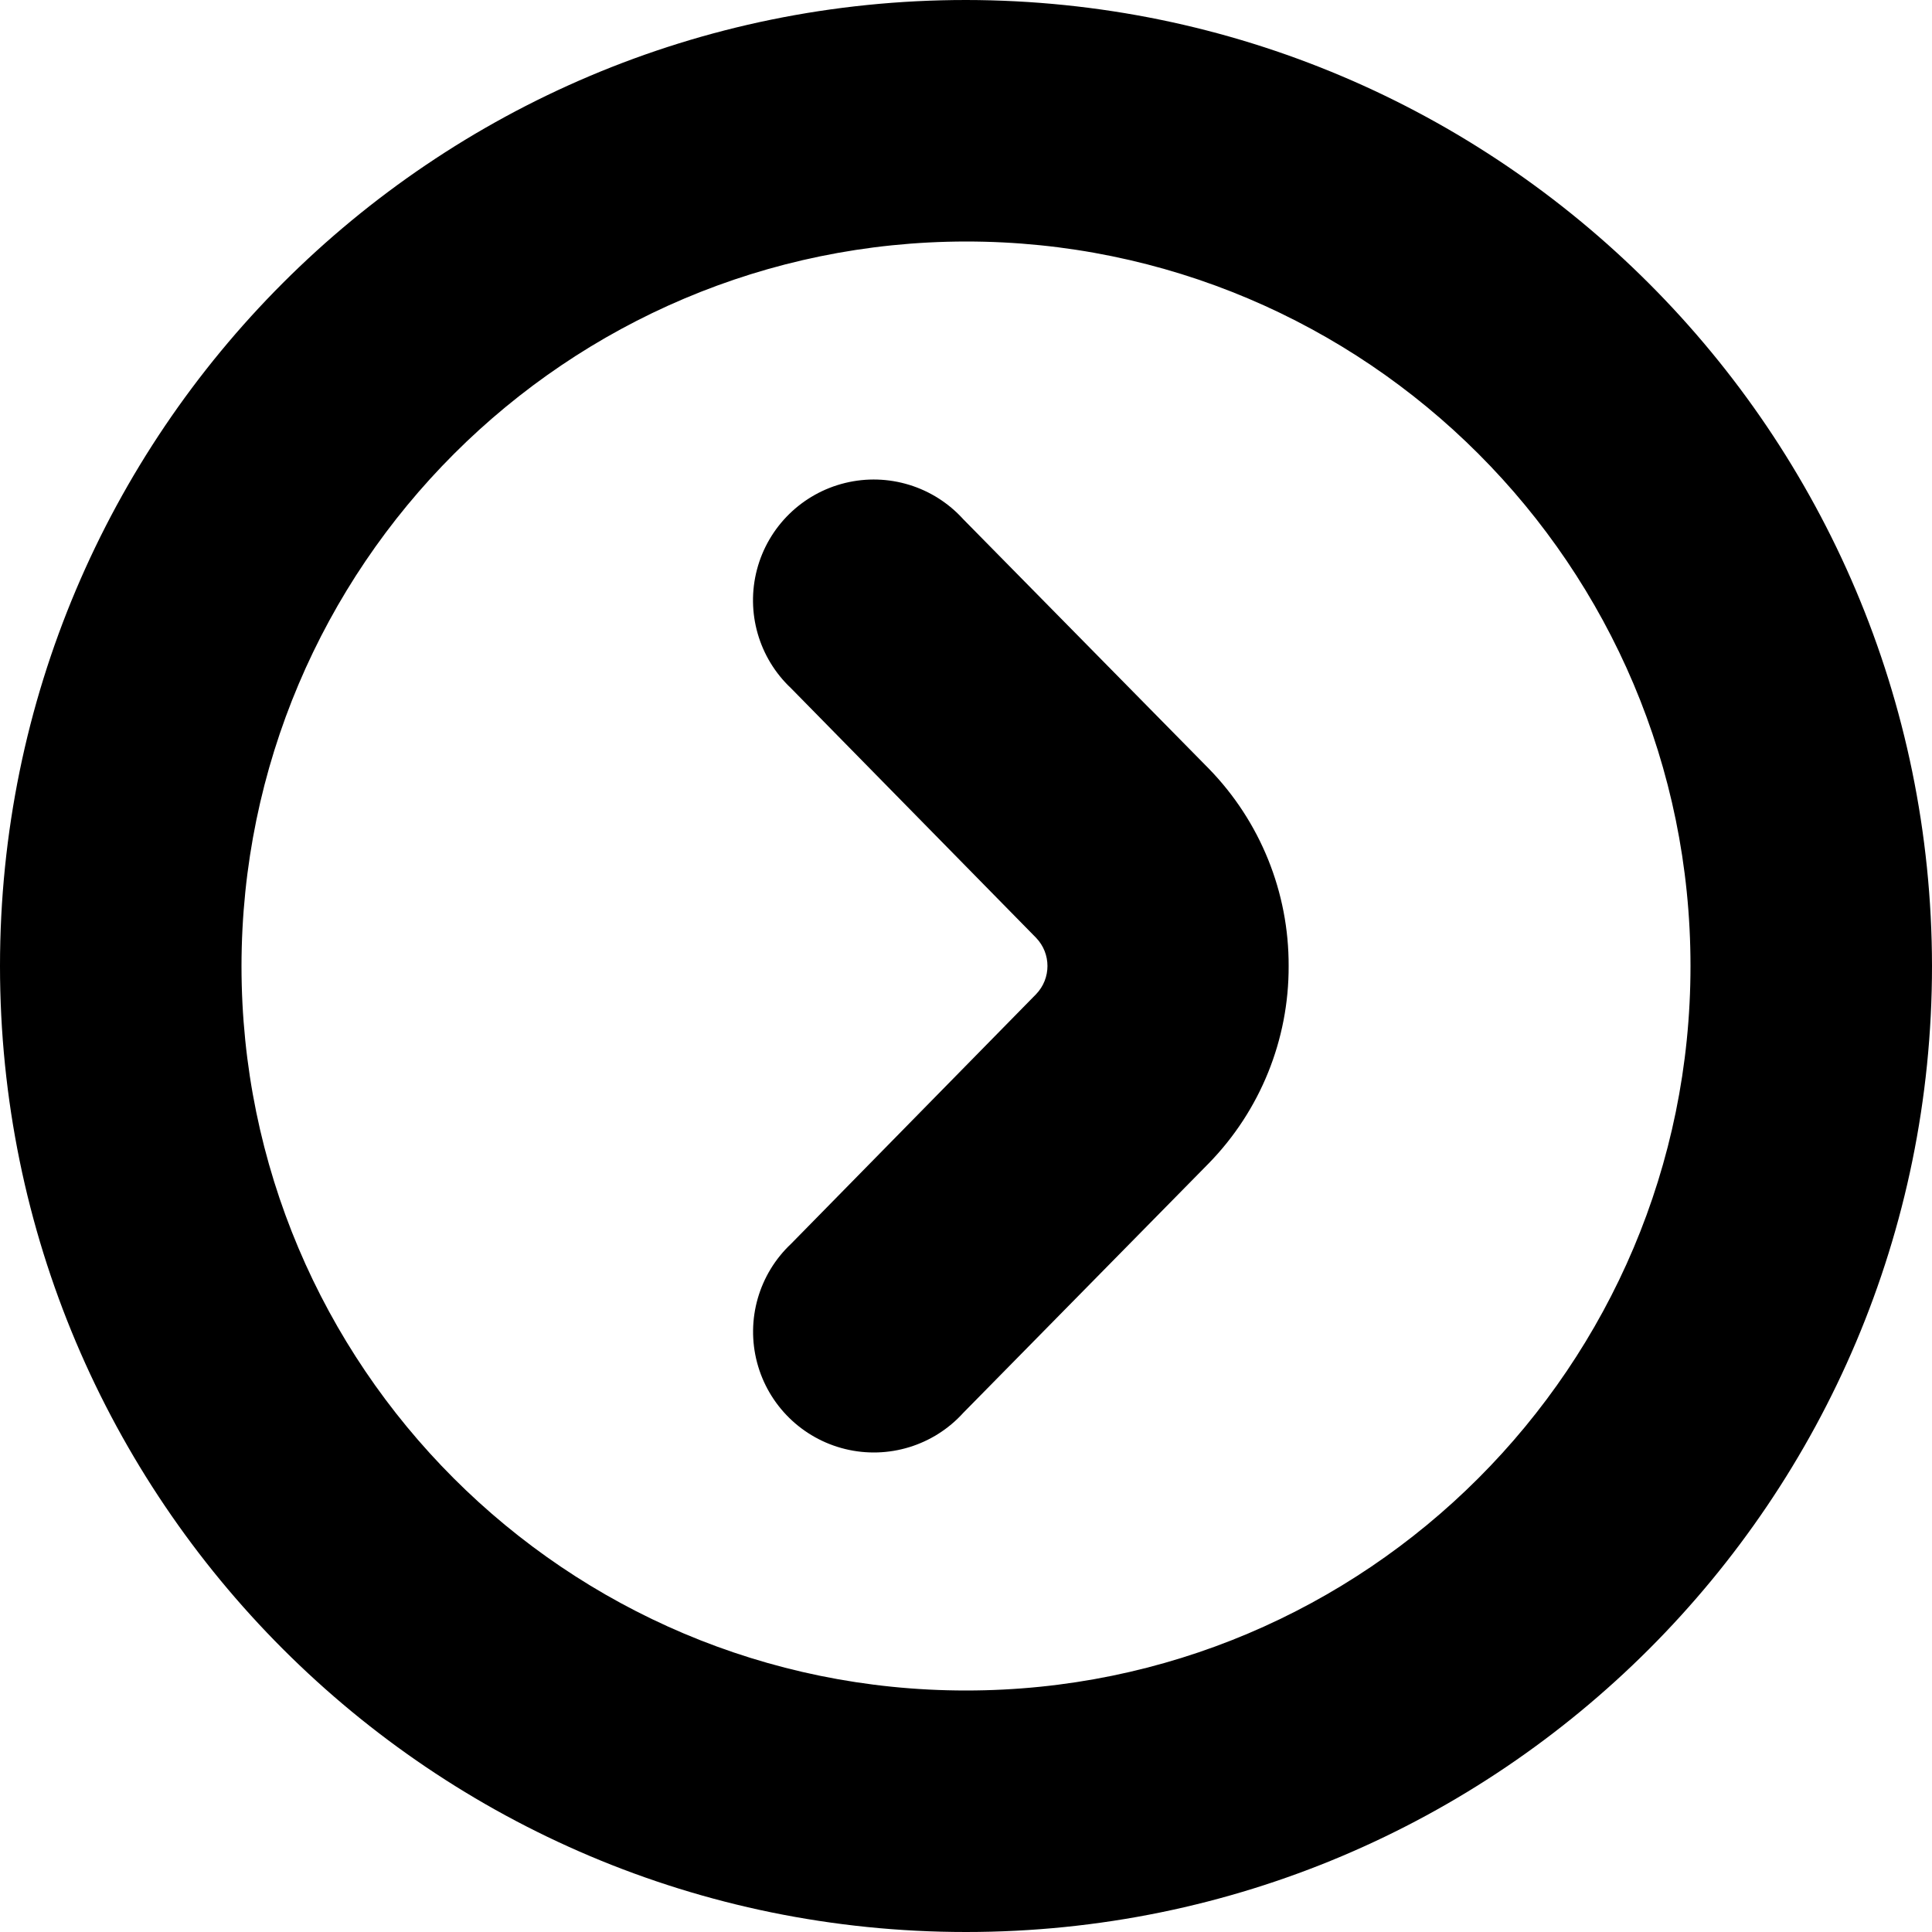
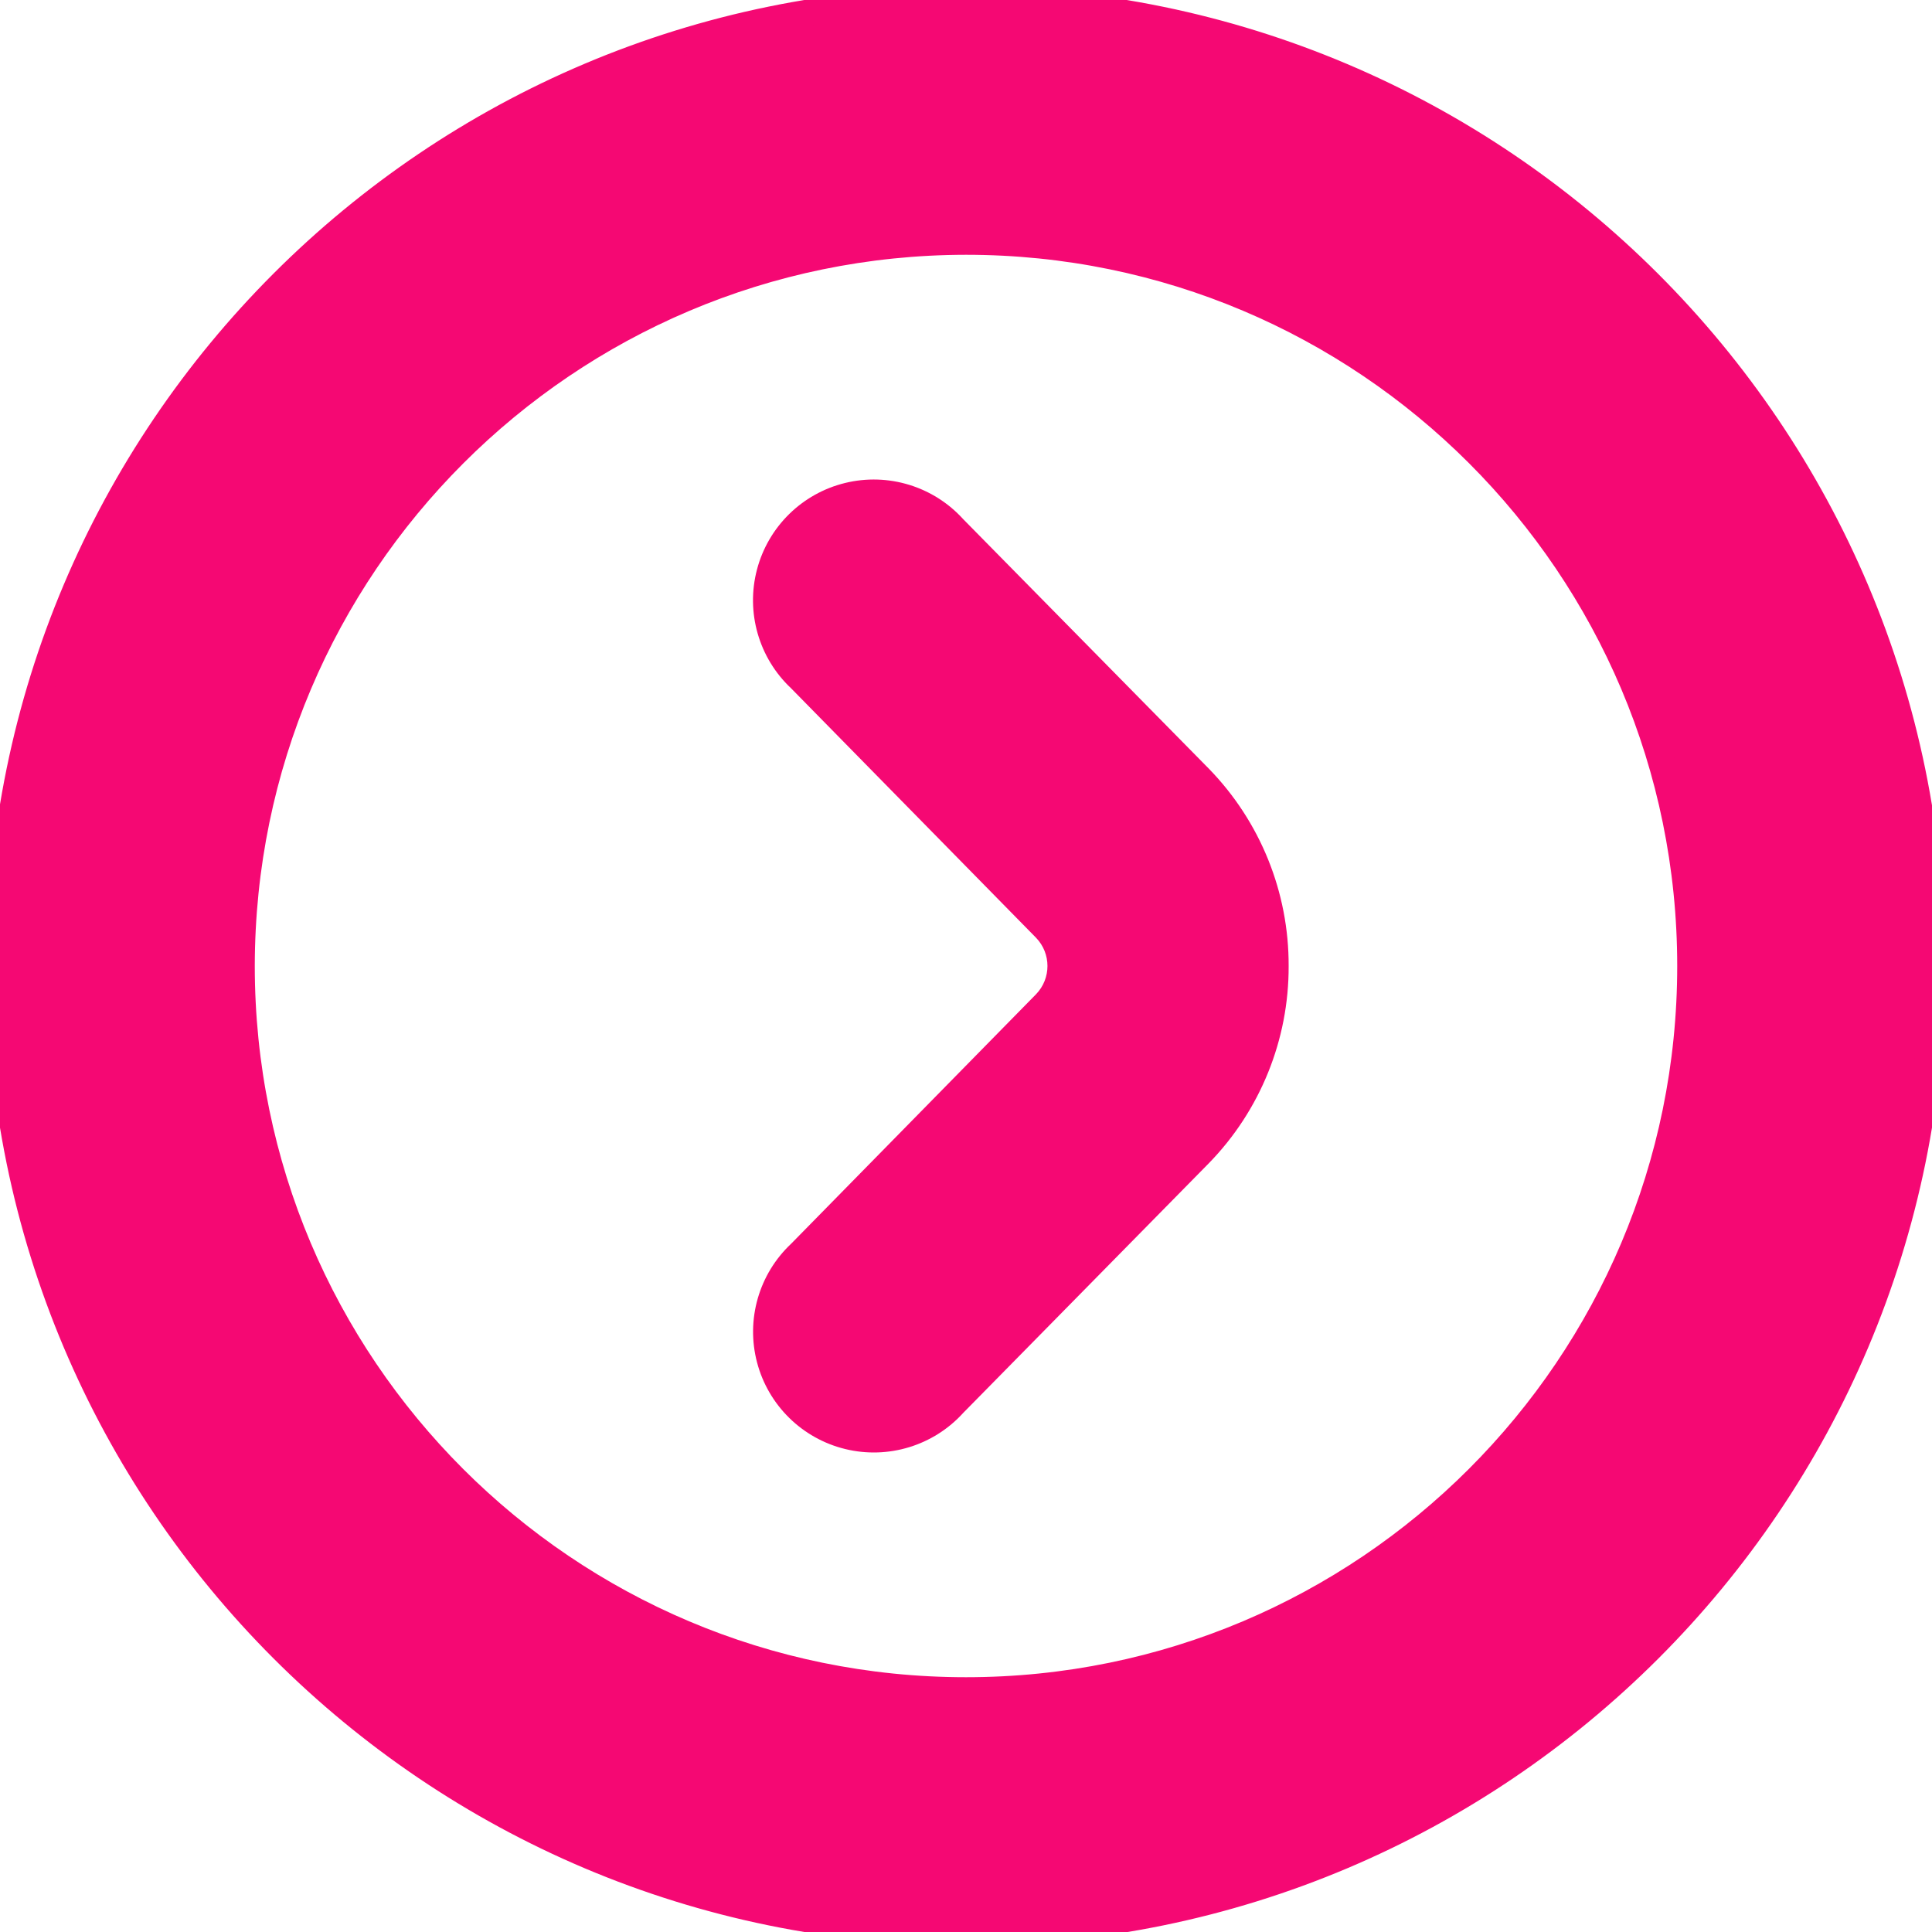
- <svg xmlns="http://www.w3.org/2000/svg" id="arrow-circle-down" viewBox="0 0 24 24" width="512" height="512" style="stroke:none;">
+ <svg xmlns="http://www.w3.org/2000/svg" id="arrow-circle-down" viewBox="0 0 24 24" width="512" height="512" style="fill:#F50873;">
  <g>
-     <path d="M24,12A12,12,0,1,1,12,0,12.013,12.013,0,0,1,24,12ZM3,12a9,9,0,1,0,9-9A9.01,9.01,0,0,0,3,12Z" />
+     <path style="stroke:#F50873;stroke-width:0.33px;" d="M24,12A12,12,0,1,1,12,0,12.013,12.013,0,0,1,24,12ZM3,12a9,9,0,1,0,9-9A9.01,9.01,0,0,0,3,12Z" />
    <path d="M16.008,12a3.491,3.491,0,0,1-.991,2.45l-3.05,3.1a1.5,1.5,0,1,1-2.139-2.1l3.043-3.1a.505.505,0,0,0,0-.7l-3.044-3.1a1.5,1.5,0,1,1,2.139-2.1l3.052,3.1A3.494,3.494,0,0,1,16.008,12Z" />
  </g>
</svg>
